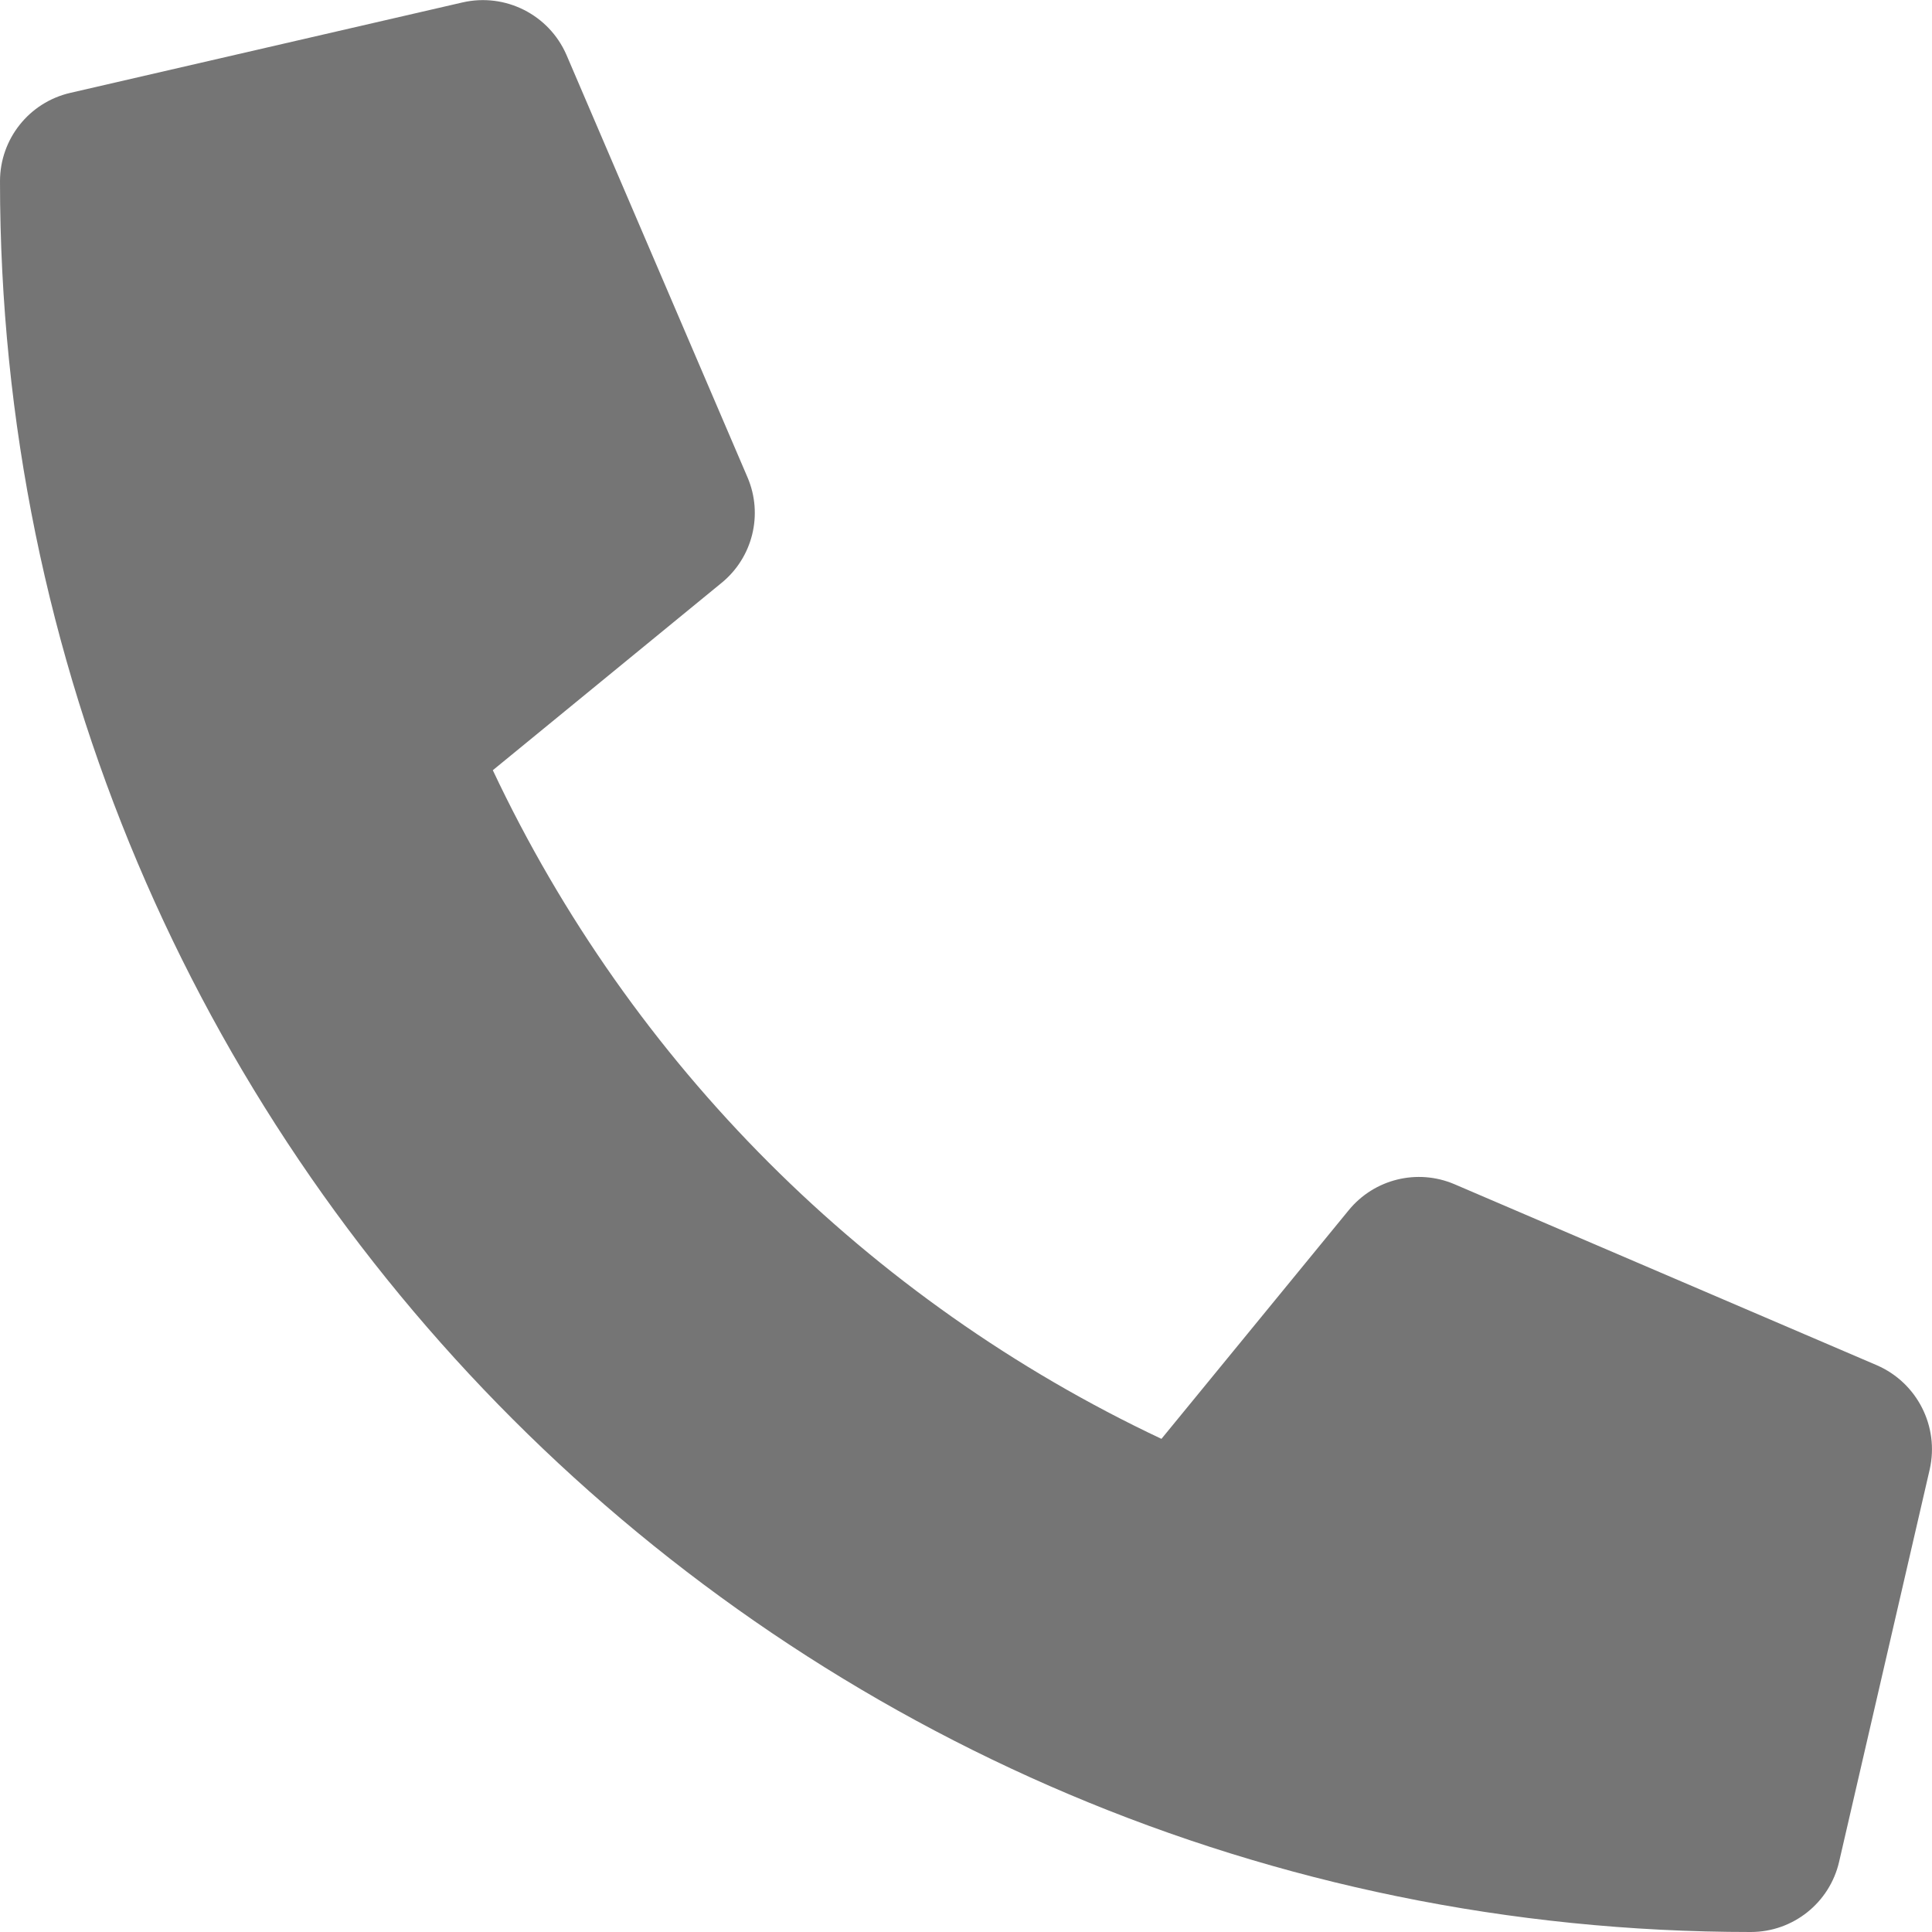
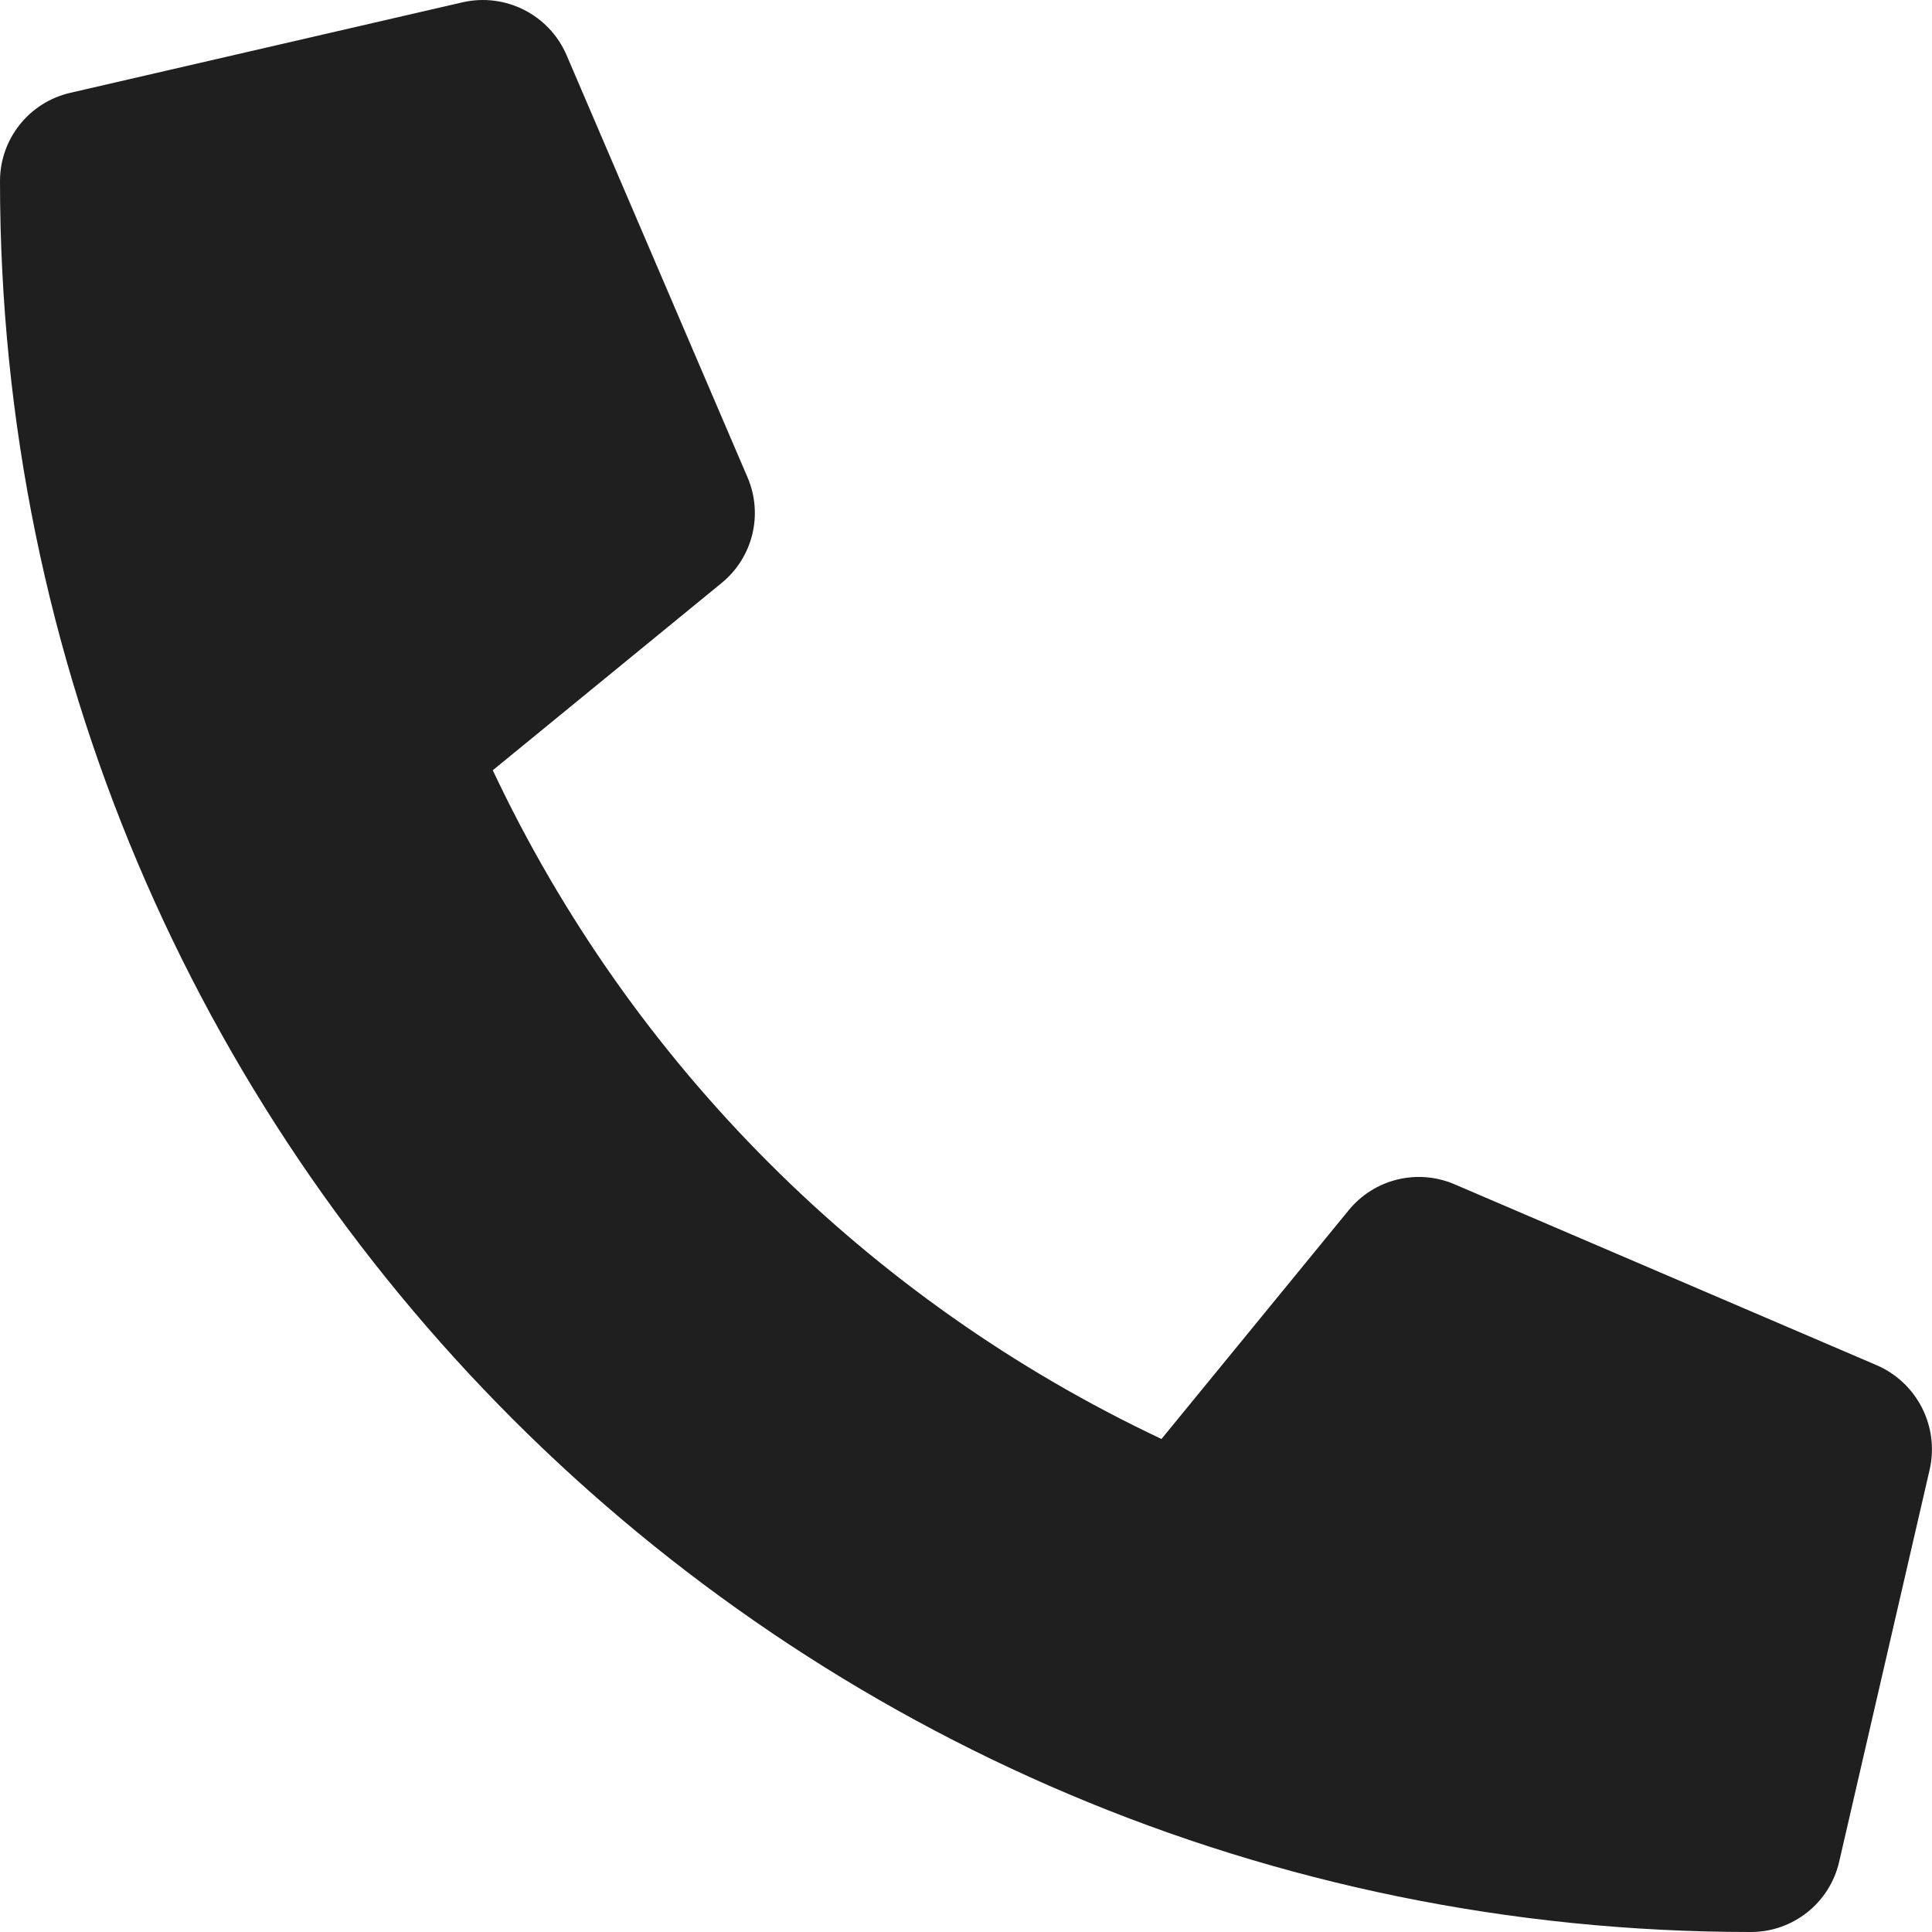
- <svg xmlns="http://www.w3.org/2000/svg" width="12" height="12" viewBox="0 0 12 12">
+ <svg xmlns="http://www.w3.org/2000/svg" width="16" height="16" viewBox="0 0 16 16">
  <defs>
-     <style>.a{fill:#757575;}</style>
+     <style>.a{fill:#1f1f1f;}</style>
  </defs>
-   <path class="a" d="M11.658,8.48,9.033,7.355a.563.563,0,0,0-.656.162L7.214,8.937A8.687,8.687,0,0,1,3.061,4.784l1.42-1.163a.561.561,0,0,0,.162-.656L3.518.34A.566.566,0,0,0,2.873.015L.436.577A.563.563,0,0,0,0,1.125,10.874,10.874,0,0,0,10.875,12a.563.563,0,0,0,.548-.436l.563-2.438A.569.569,0,0,0,11.658,8.48Z" transform="translate(0 0)" />
+   <path class="a" d="M15.544,11.307l-3.5-1.5a.75.75,0,0,0-.875.216l-1.55,1.894A11.583,11.583,0,0,1,4.081,6.379l1.894-1.55a.748.748,0,0,0,.216-.875l-1.5-3.5A.755.755,0,0,0,3.831.019L.581.769A.75.75,0,0,0,0,1.5,14.5,14.5,0,0,0,14.5,16a.75.75,0,0,0,.731-.581l.75-3.25A.759.759,0,0,0,15.544,11.307Z" transform="translate(0 0)" />
</svg>
